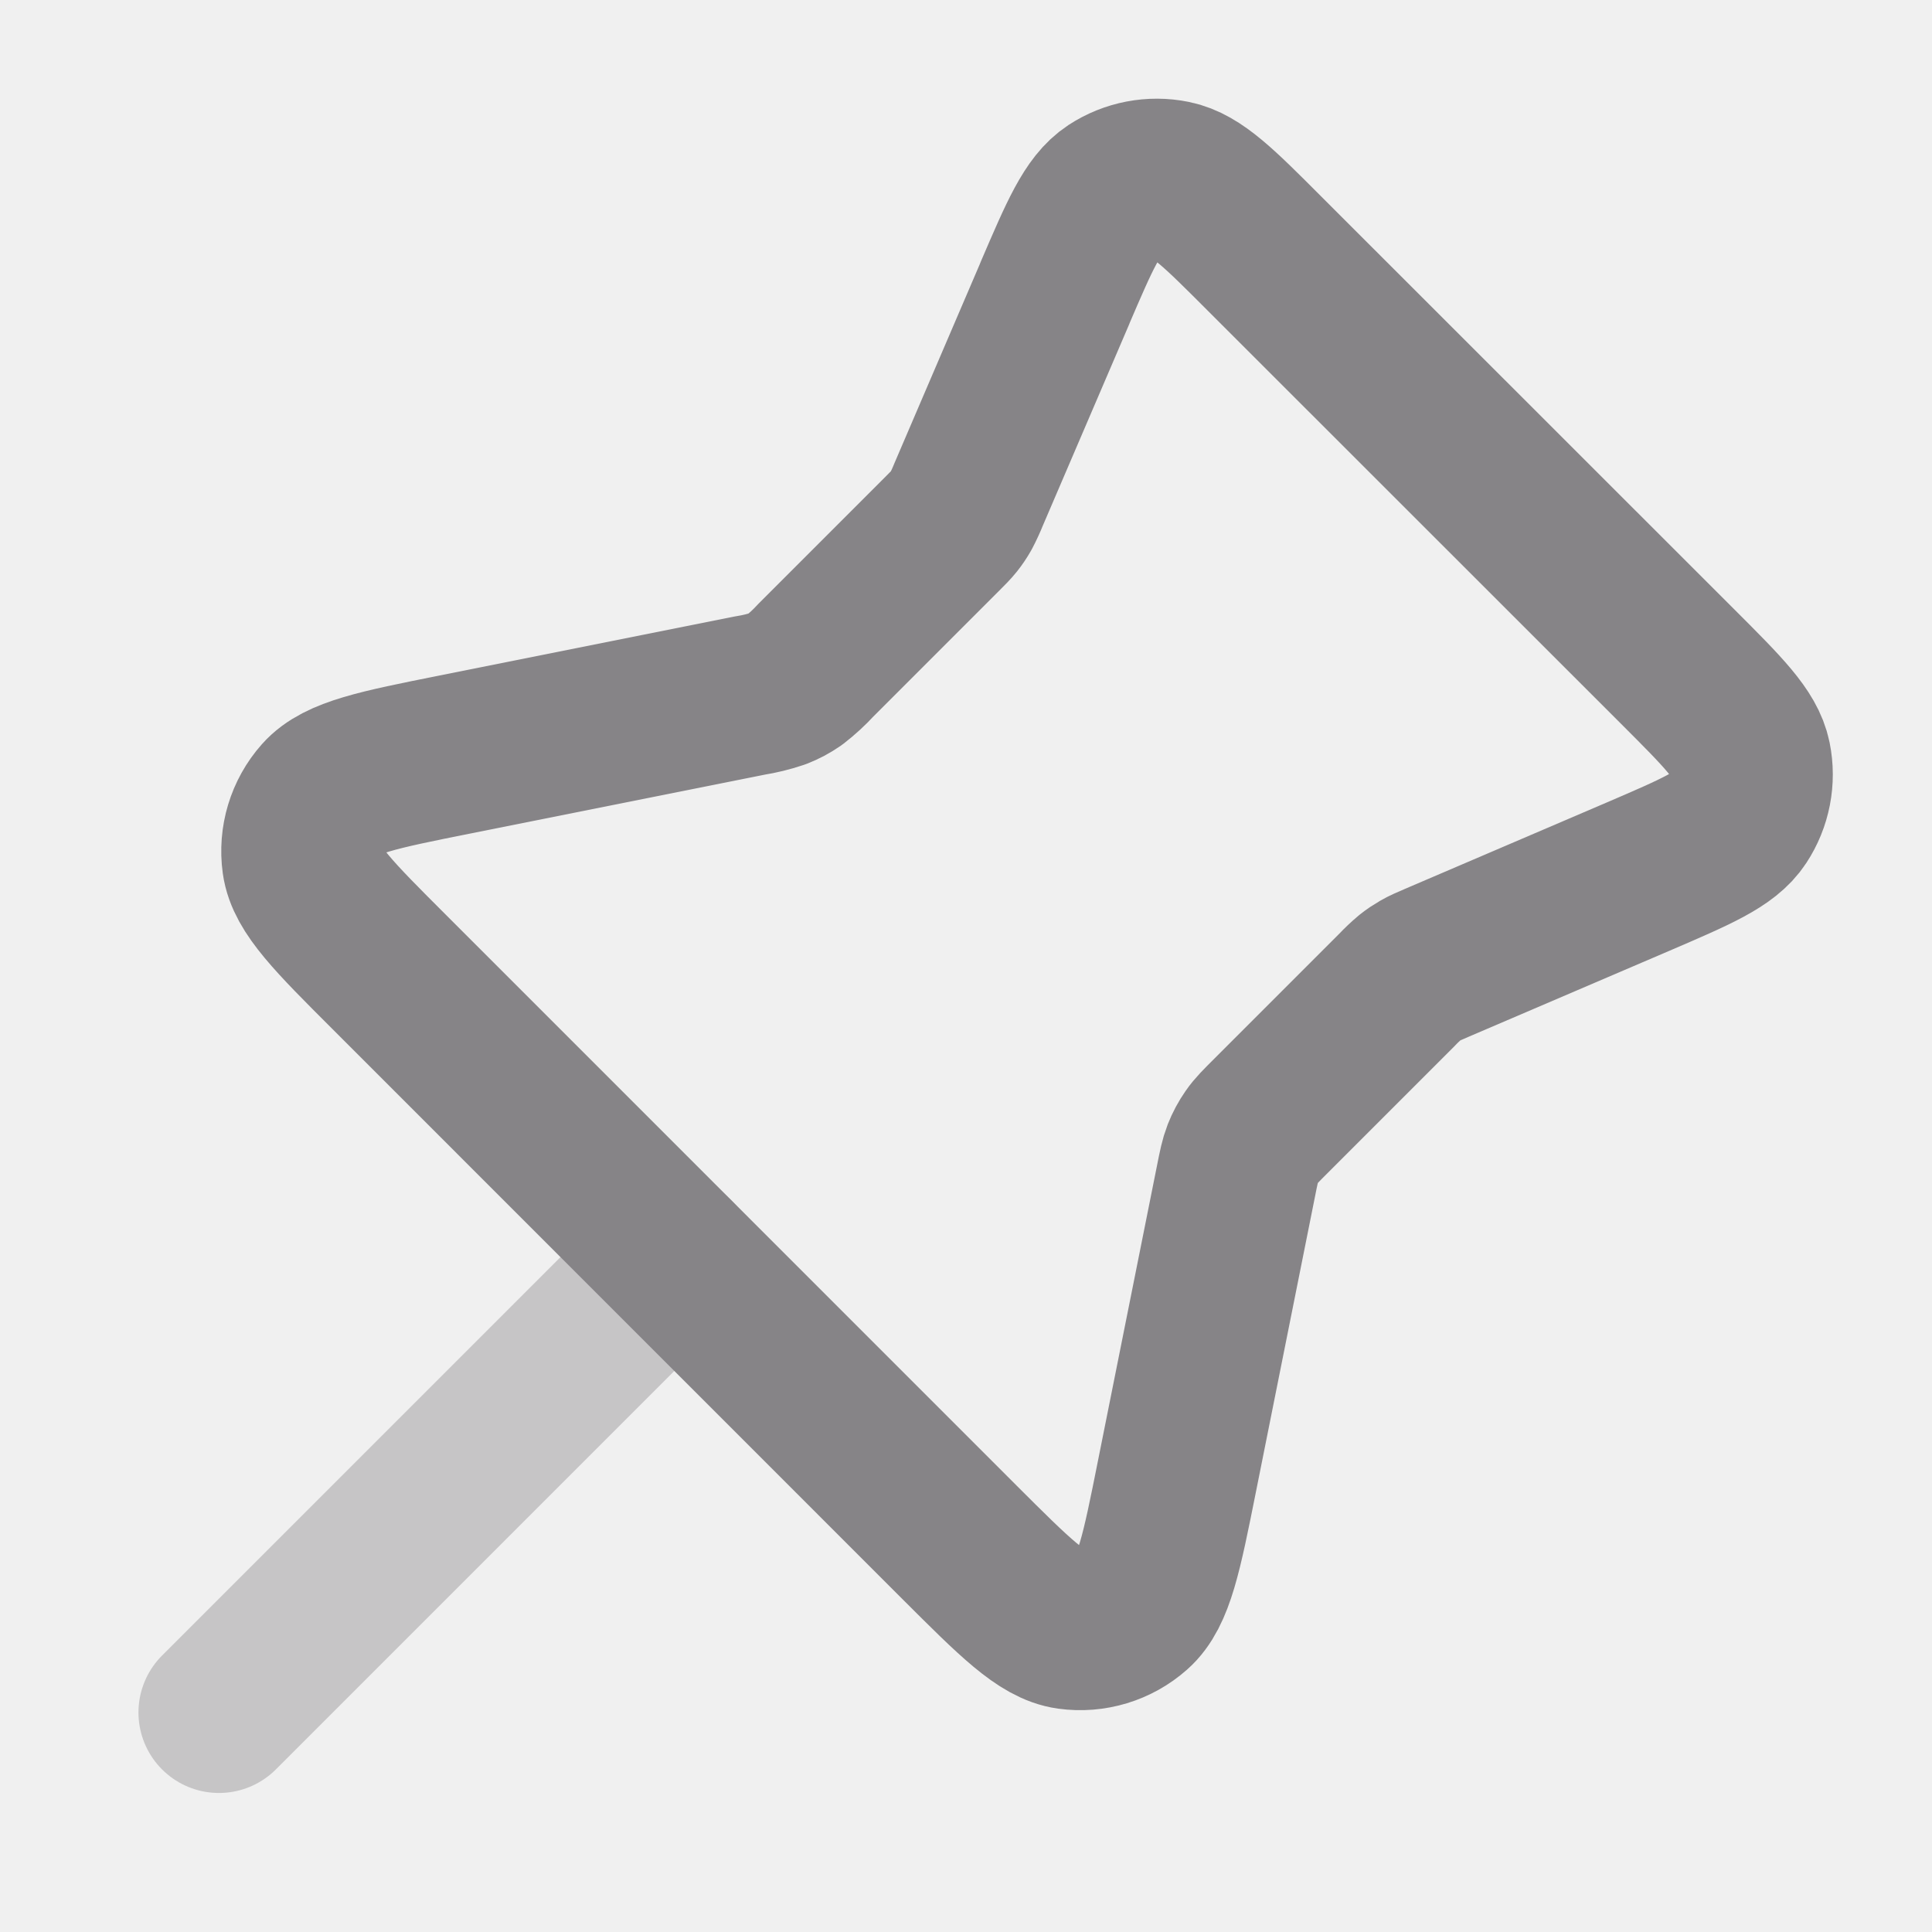
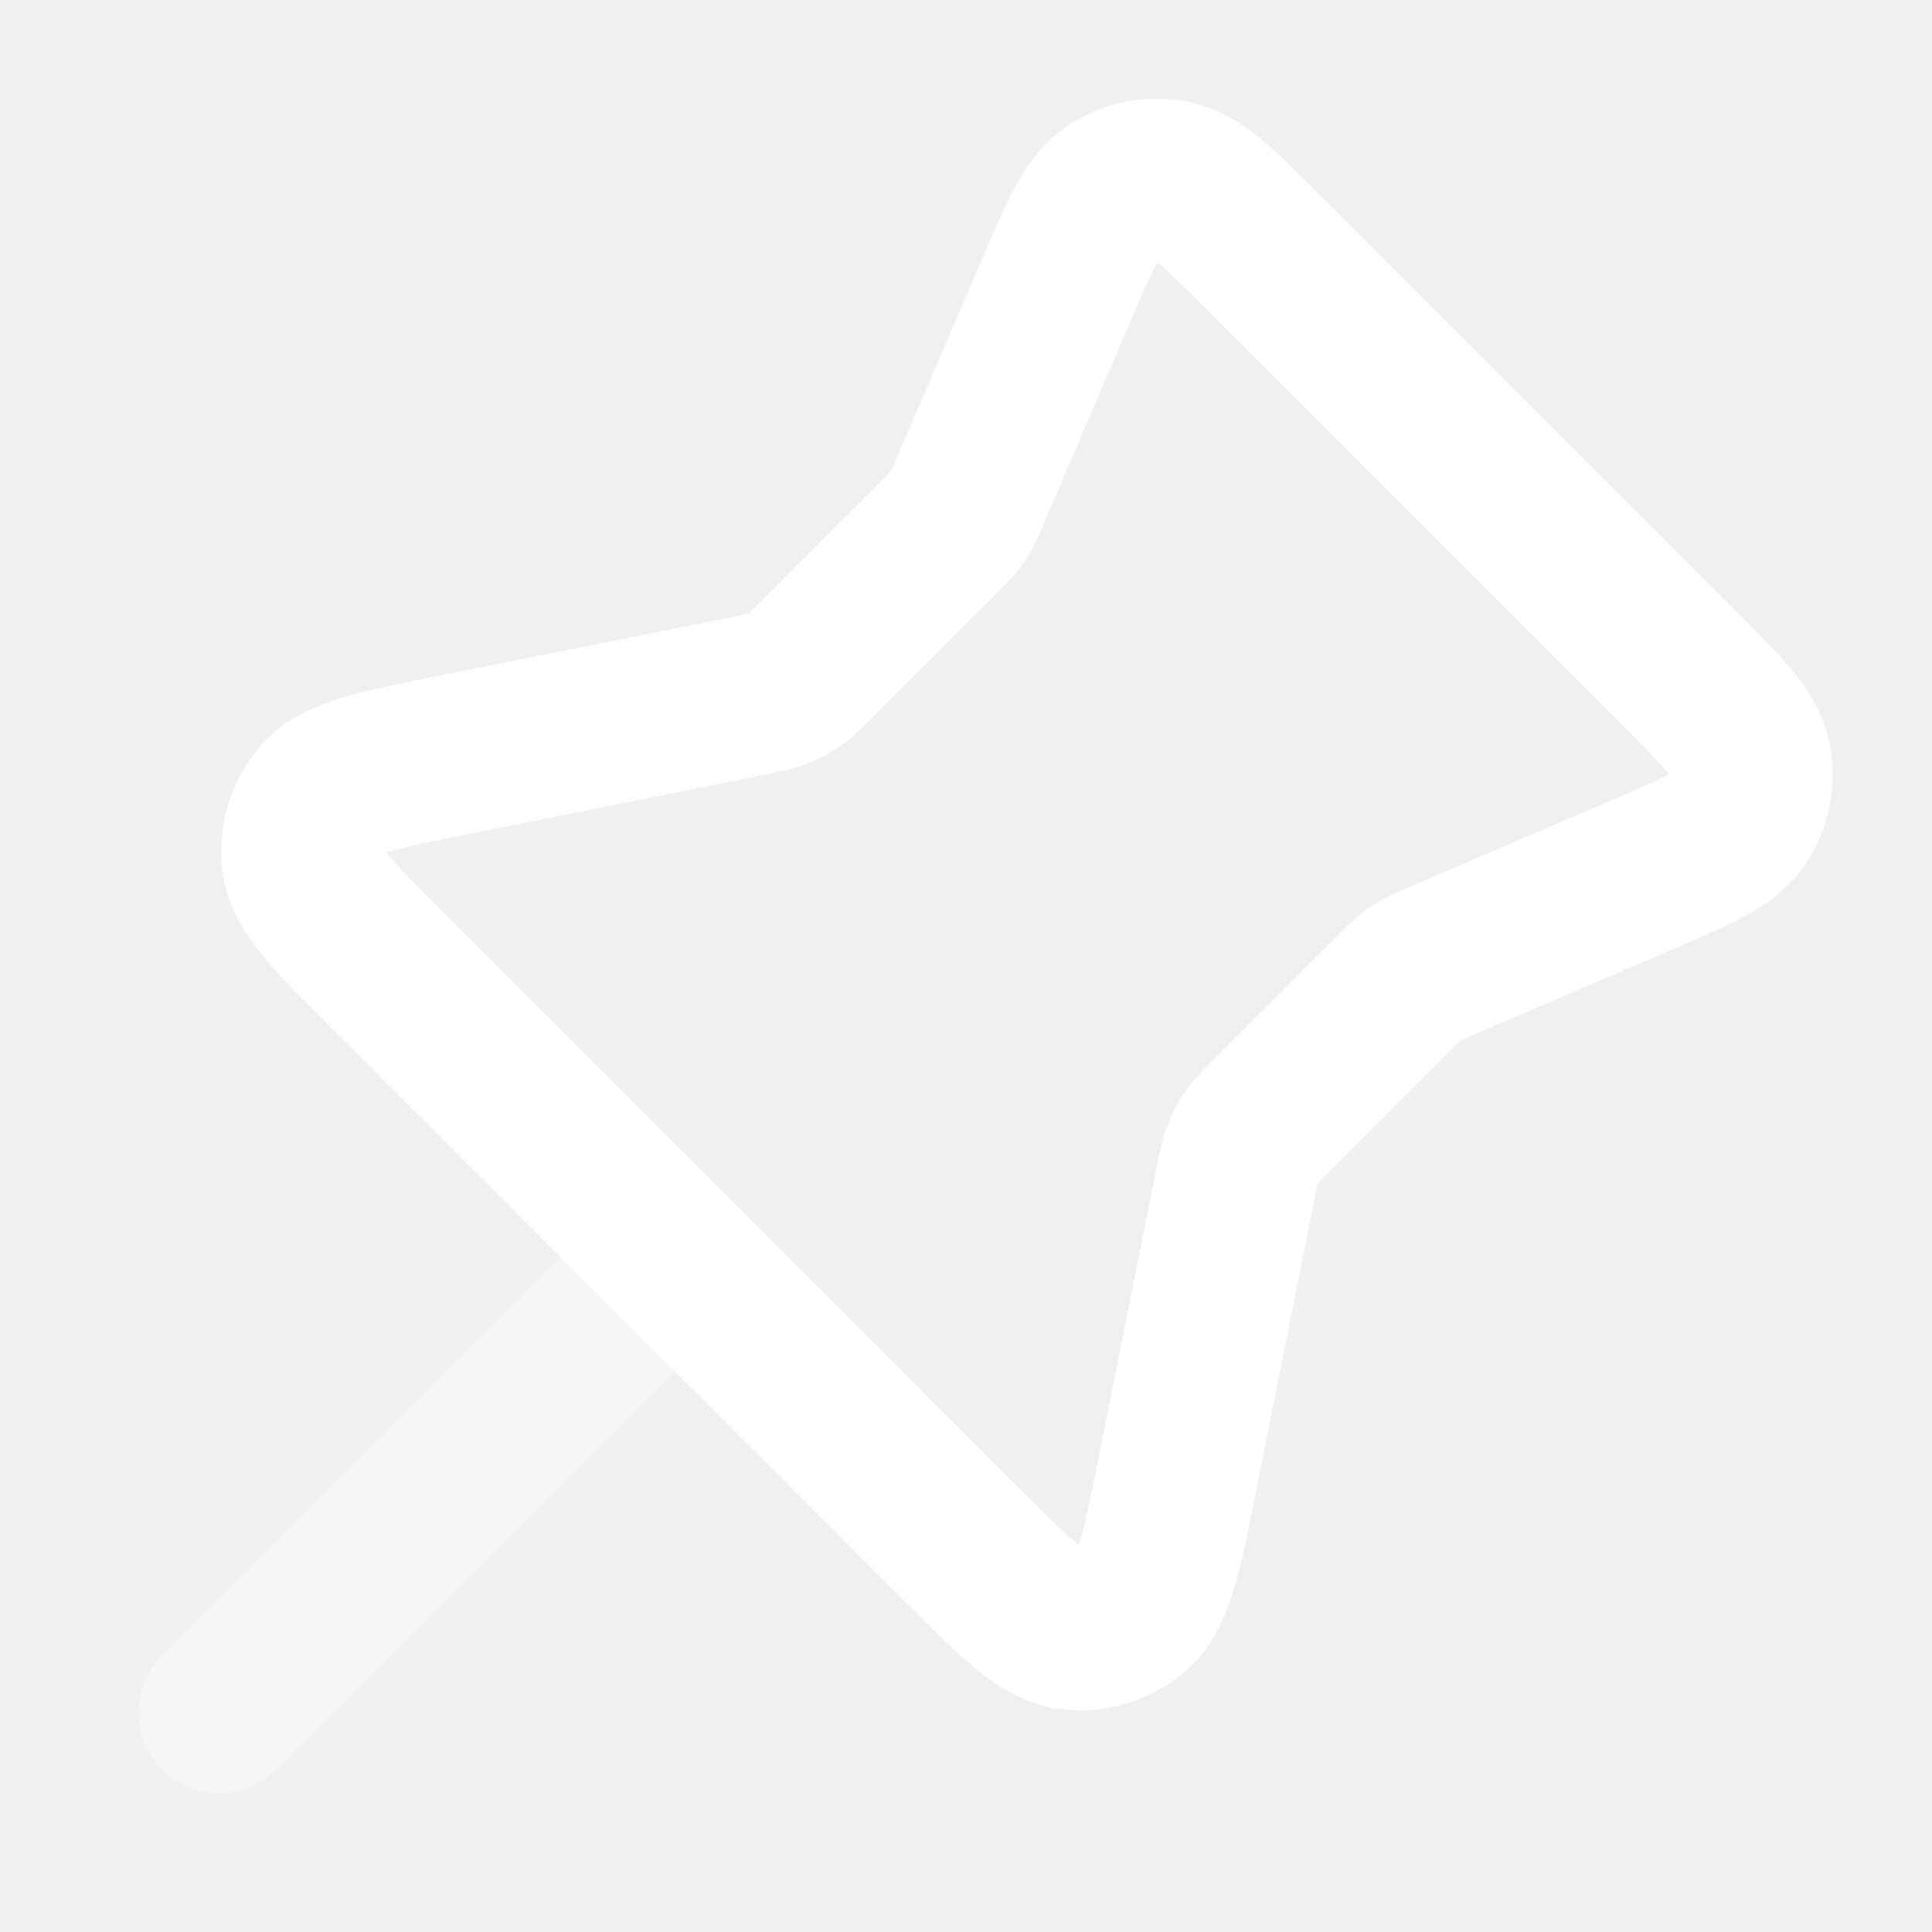
- <svg xmlns="http://www.w3.org/2000/svg" width="24" height="24" fill="none">
-   <path opacity=".4" d="M8.377 15.616 2.72 21.273" stroke="#868487" stroke-width="2" stroke-linecap="round" stroke-linejoin="round" />
-   <path d="M13.102 3.646c.312-.727.468-1.091.72-1.257a1 1 0 0 1 .747-.143c.296.06.576.34 1.135.9l5.144 5.142c.56.56.84.84.9 1.135a1 1 0 0 1-.145.748c-.165.252-.529.407-1.257.72l-2.494 1.068c-.106.046-.159.068-.208.097a1.004 1.004 0 0 0-.126.085 1.96 1.96 0 0 0-.167.158l-1.56 1.56c-.128.128-.192.191-.242.264a1.002 1.002 0 0 0-.111.207c-.032.082-.05.17-.085.347l-.733 3.665c-.19.952-.286 1.428-.537 1.65a1 1 0 0 1-.801.243c-.332-.046-.676-.39-1.363-1.076l-7.085-7.086c-.687-.686-1.03-1.03-1.076-1.362A1 1 0 0 1 4 9.91c.223-.251.699-.347 1.651-.537l3.665-.733a2.11 2.11 0 0 0 .347-.085 1 1 0 0 0 .207-.11 2.1 2.1 0 0 0 .263-.242l1.561-1.561c.082-.082.122-.122.158-.167a.998.998 0 0 0 .085-.126 2.22 2.22 0 0 0 .096-.208l1.07-2.495Z" stroke="#868487" stroke-width="2" stroke-linecap="round" stroke-linejoin="round" />
+ <svg xmlns="http://www.w3.org/2000/svg" width="24" height="24" viewBox="0 0 24 24" fill="none">
+   <path opacity="0.4" d="M8.377 15.617L2.72 21.274" stroke="white" stroke-width="2" stroke-linecap="round" stroke-linejoin="round" />
+   <path d="M13.102 3.647C13.414 2.92 13.57 2.556 13.822 2.39C14.043 2.246 14.311 2.194 14.569 2.247C14.865 2.306 15.145 2.586 15.704 3.146L20.848 8.289C21.407 8.849 21.687 9.129 21.747 9.424C21.8 9.683 21.748 9.951 21.603 10.171C21.438 10.424 21.074 10.579 20.346 10.891L17.852 11.96C17.746 12.006 17.693 12.028 17.644 12.057C17.6 12.082 17.558 12.11 17.518 12.142C17.473 12.178 17.432 12.218 17.351 12.3L15.79 13.861C15.663 13.988 15.599 14.051 15.549 14.124C15.504 14.188 15.466 14.258 15.438 14.331C15.406 14.413 15.388 14.502 15.353 14.678L14.62 18.343C14.429 19.295 14.334 19.771 14.083 19.994C13.864 20.188 13.572 20.276 13.282 20.236C12.95 20.19 12.606 19.847 11.919 19.16L4.834 12.074C4.147 11.388 3.804 11.044 3.758 10.712C3.717 10.422 3.806 10.13 4 9.911C4.223 9.66 4.699 9.564 5.651 9.374L9.316 8.641C9.492 8.606 9.581 8.588 9.663 8.556C9.736 8.527 9.805 8.49 9.87 8.445C9.942 8.395 10.006 8.331 10.133 8.204L11.694 6.643C11.776 6.561 11.816 6.521 11.852 6.476C11.883 6.436 11.912 6.394 11.937 6.35C11.965 6.3 11.988 6.247 12.033 6.142L13.102 3.647Z" stroke="white" stroke-width="2" stroke-linecap="round" stroke-linejoin="round" />
</svg>
